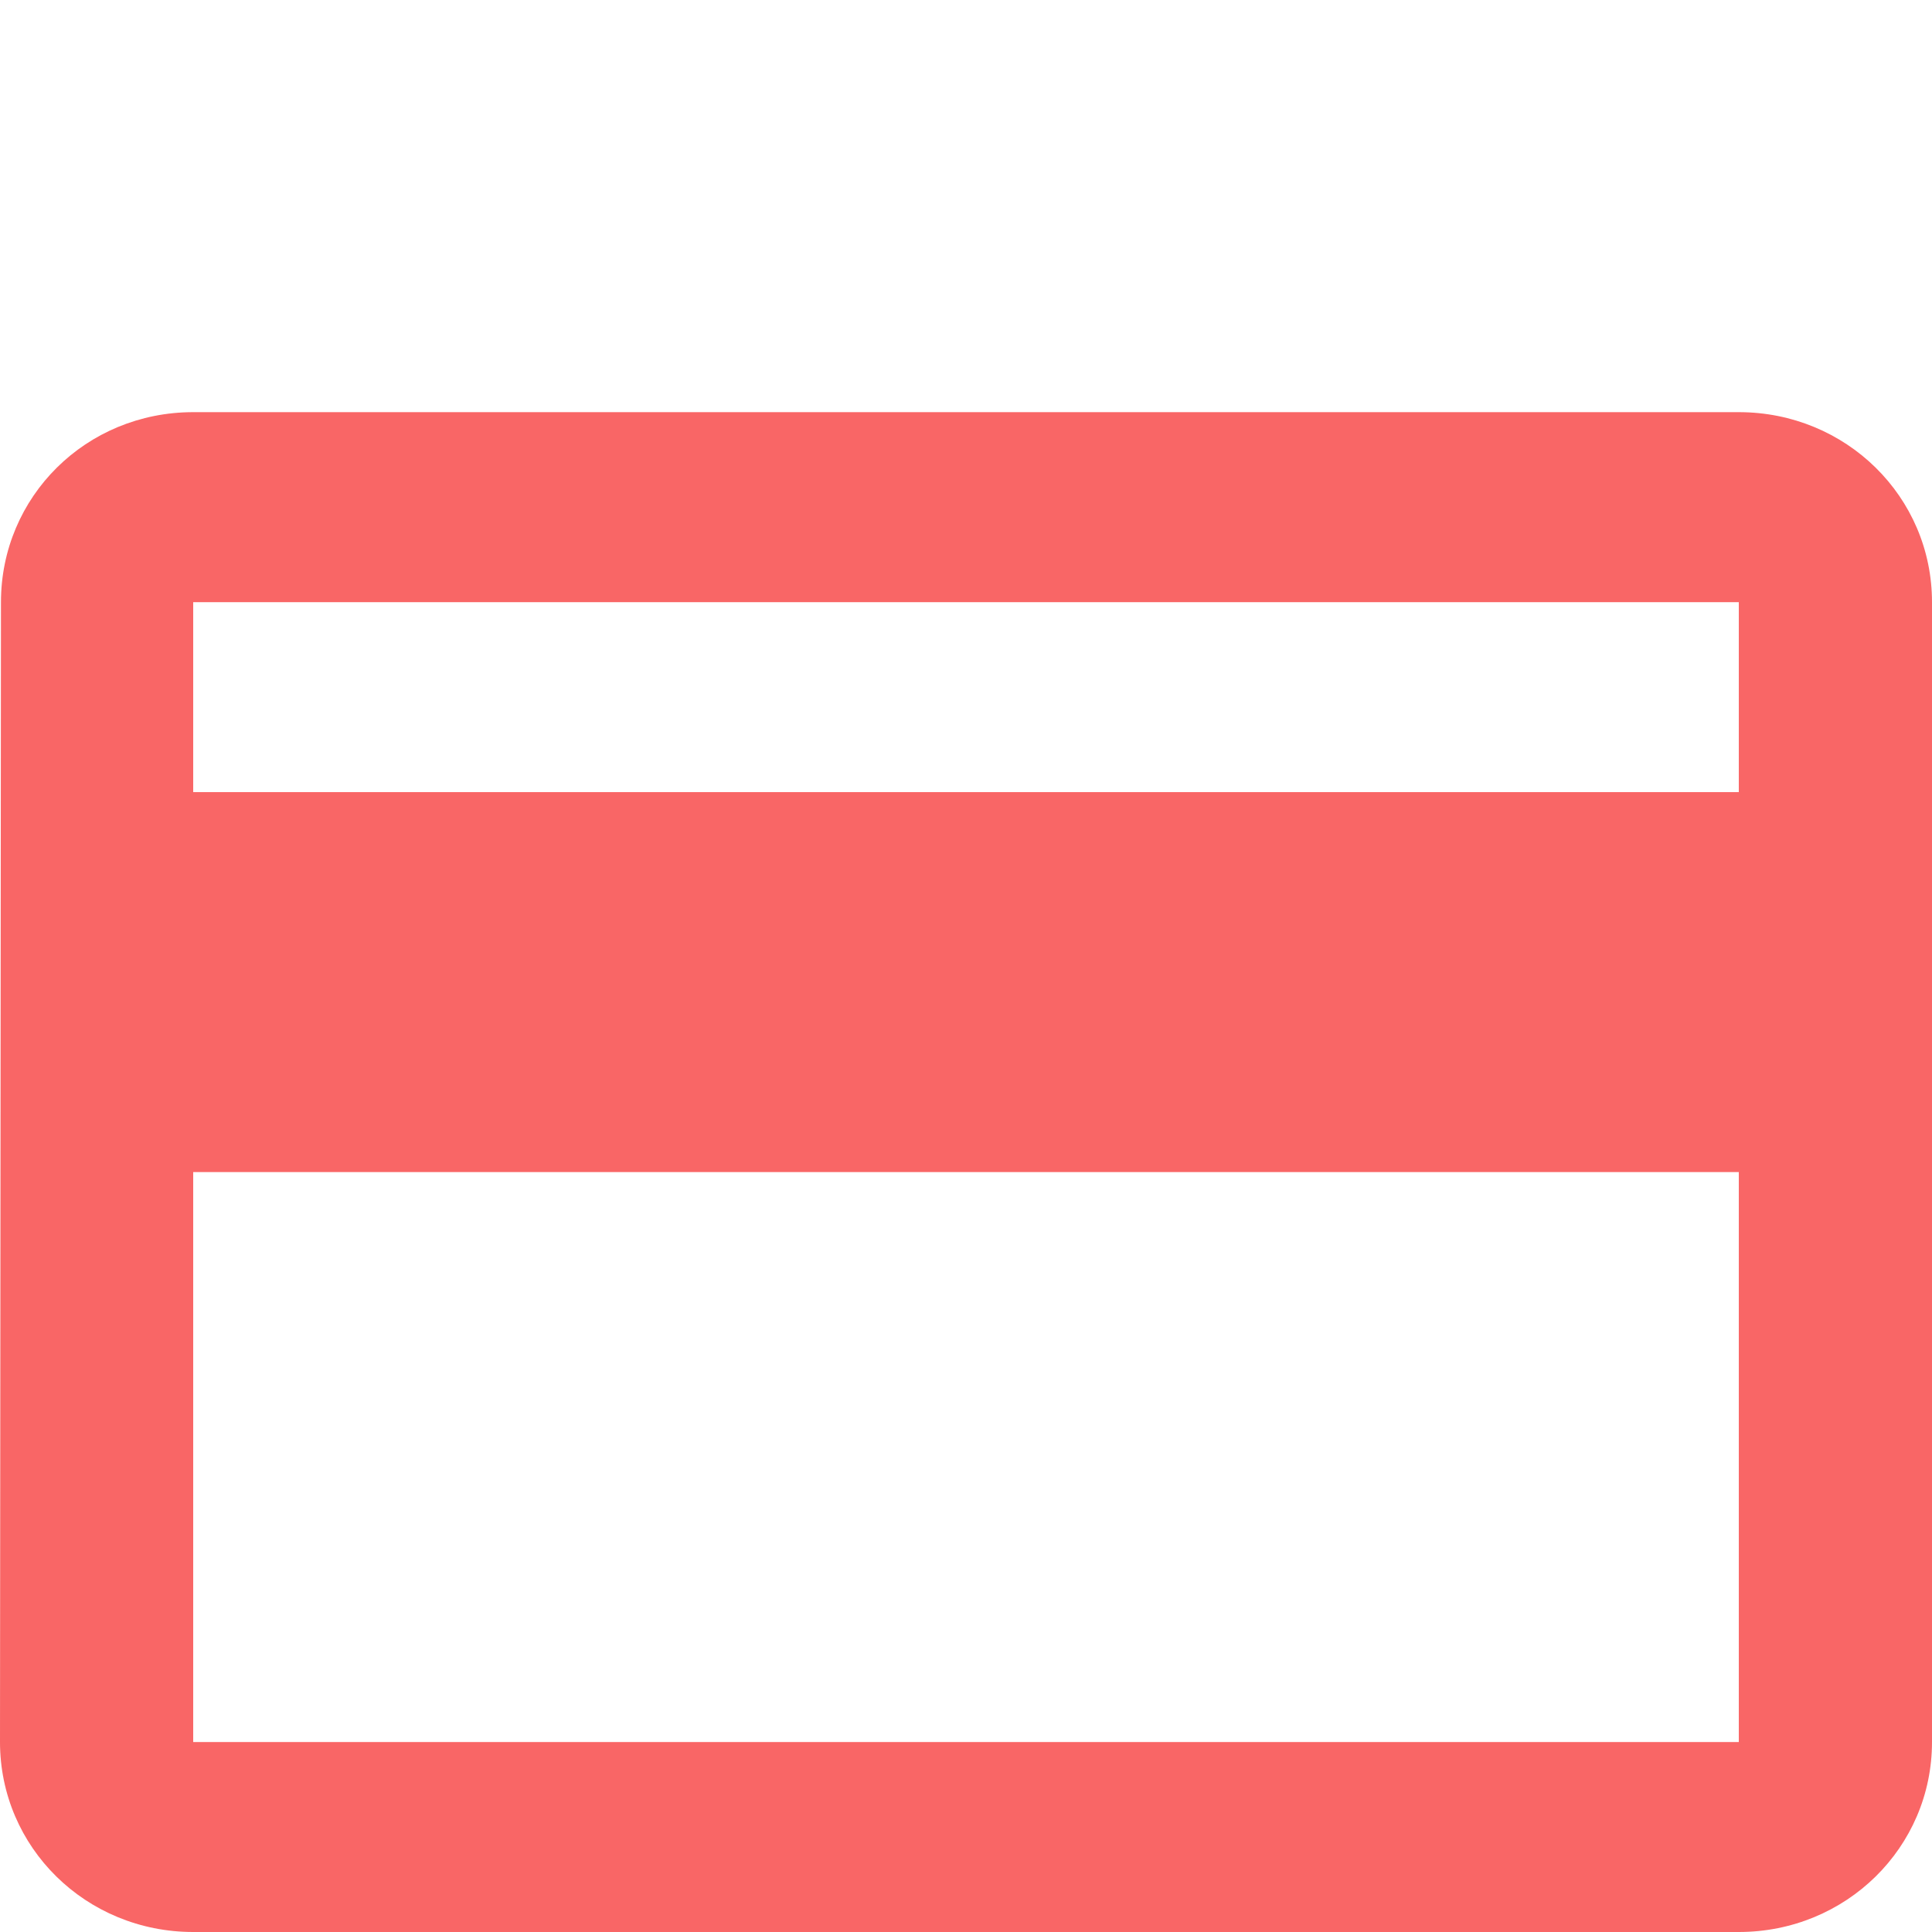
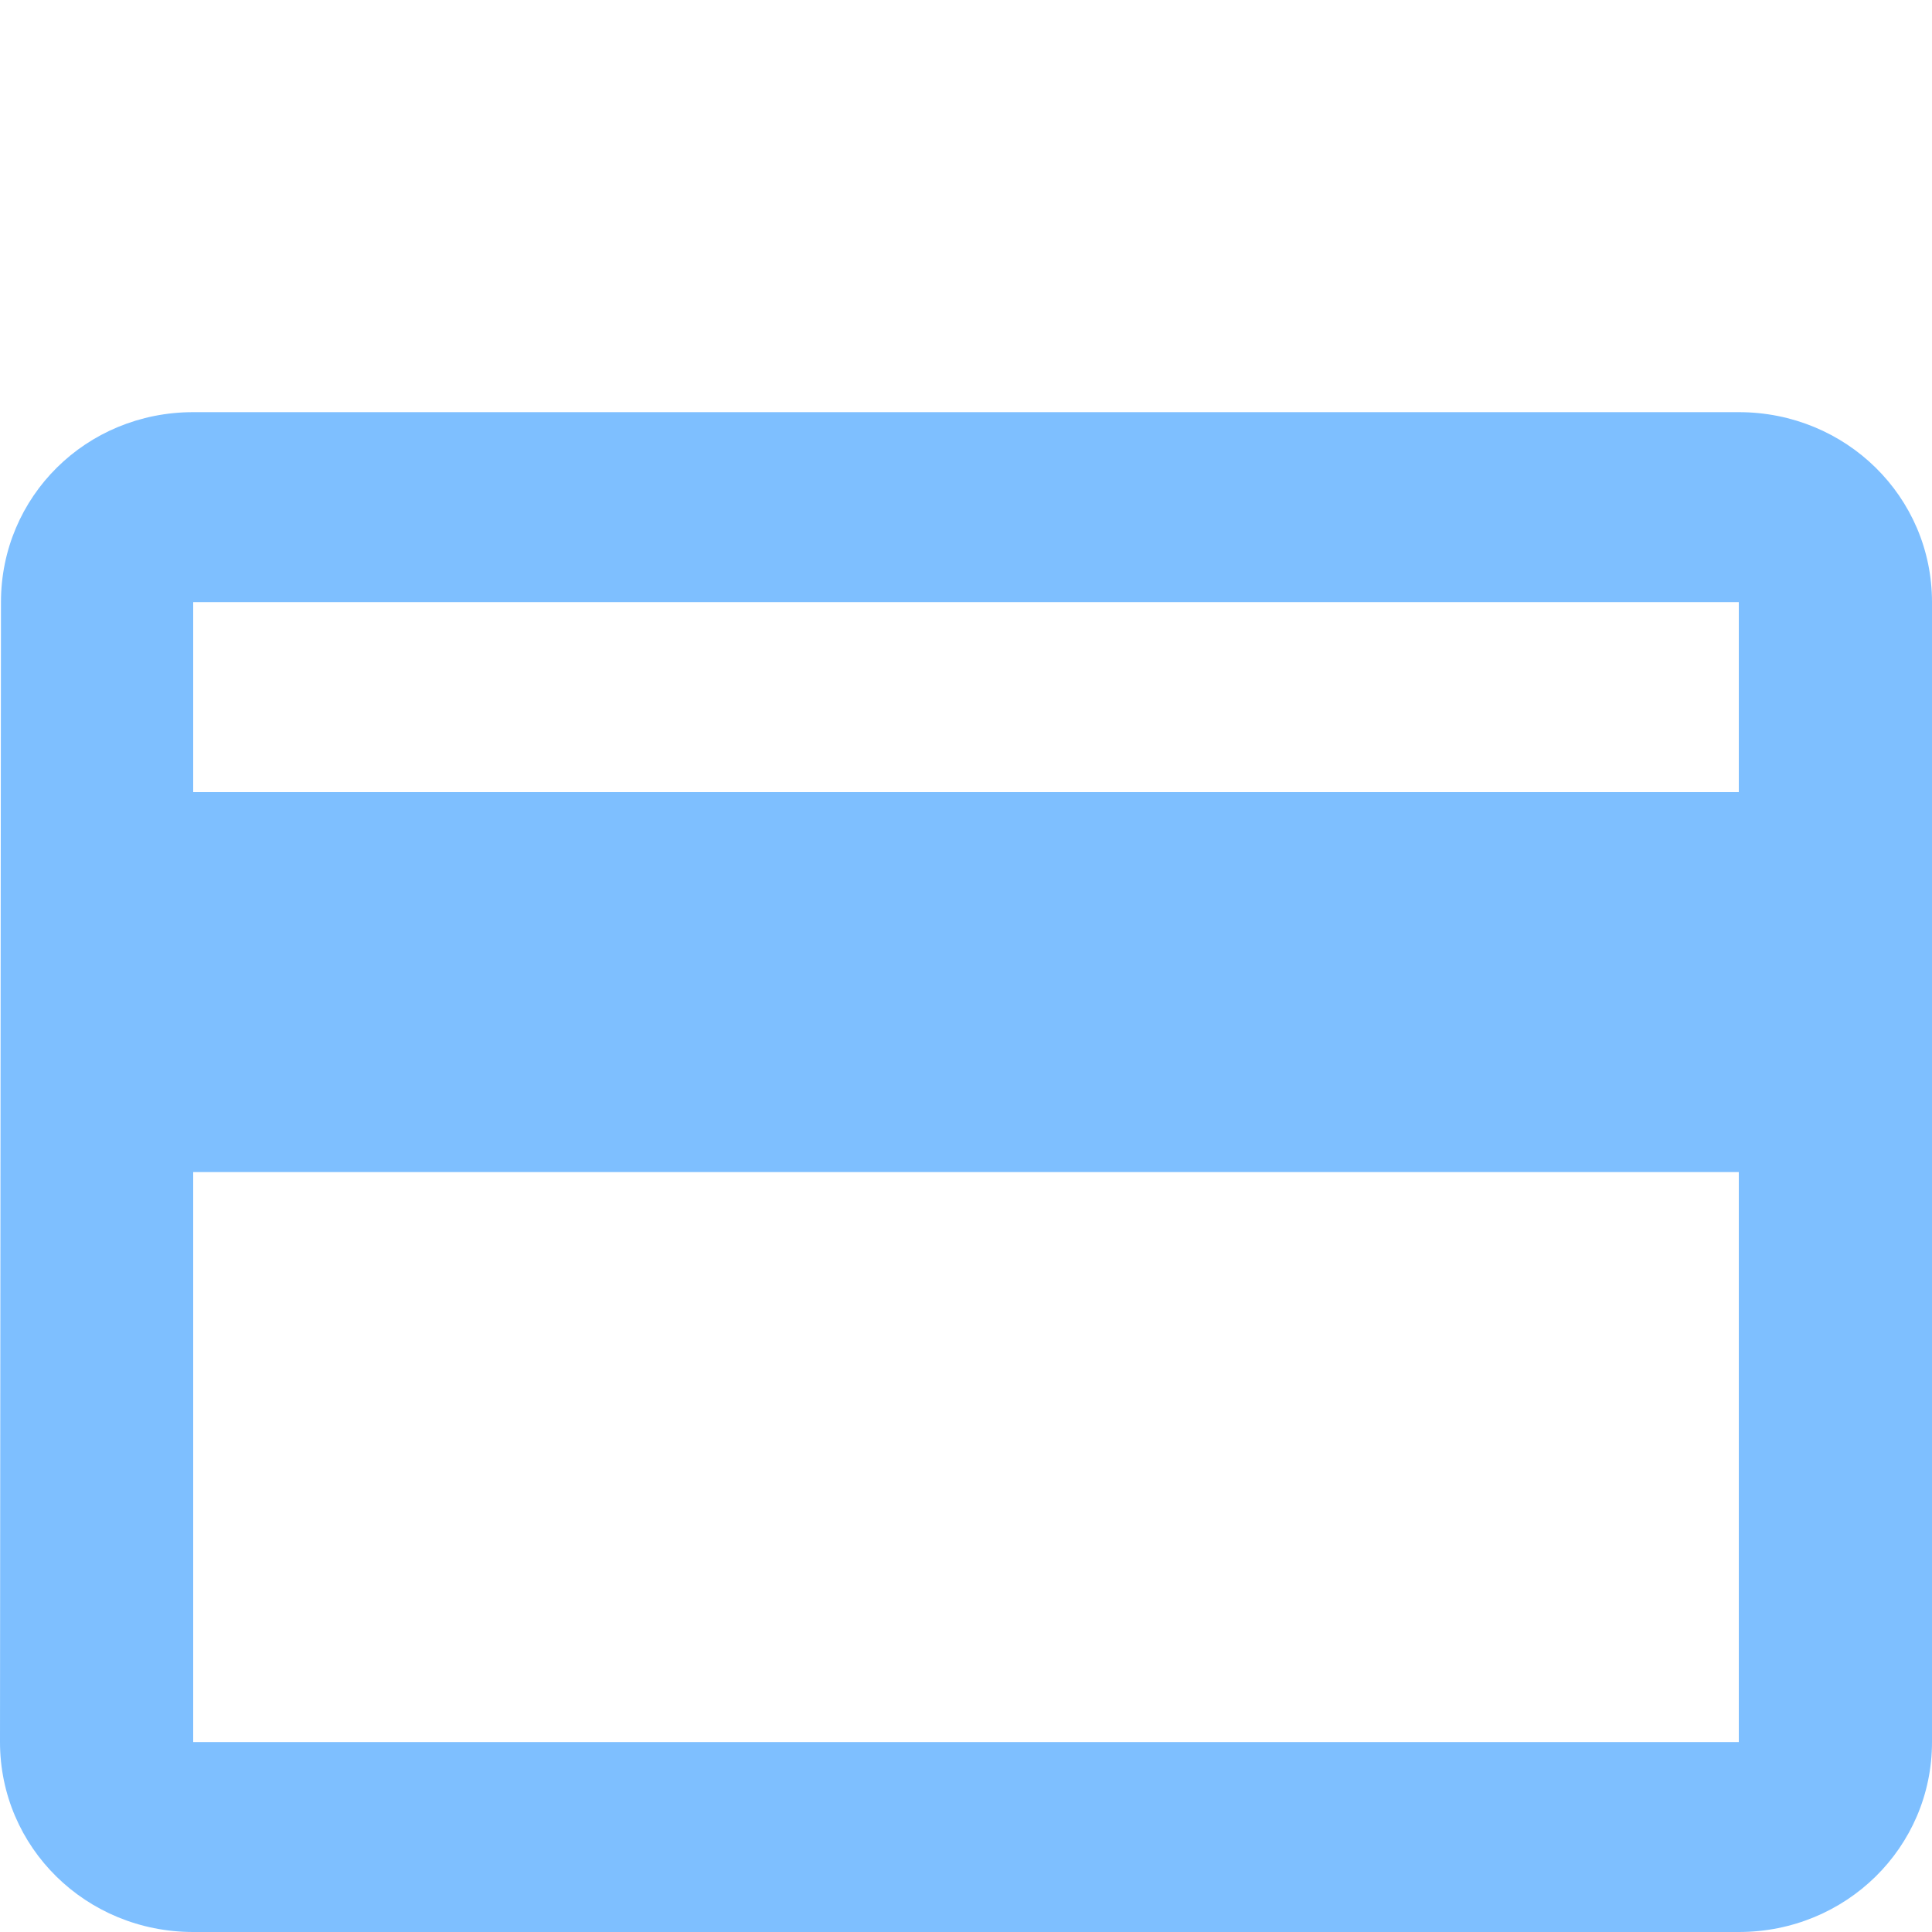
<svg xmlns="http://www.w3.org/2000/svg" width="150" height="150" viewBox="0 0 150 150" fill="none">
-   <path d="M135 32H15C6.675 32 0.075 38.564 0.075 46.75L0 135.25C0 143.436 6.675 150 15 150H135C143.325 150 150 143.436 150 135.25V46.75C150 38.564 143.325 32 135 32ZM135 135.25H15V91H135V135.25ZM135 61.5H15V46.75H135V61.5Z" fill="#F96666" />
+   <path d="M135 32H15C6.675 32 0.075 38.564 0.075 46.75L0 135.25C0 143.436 6.675 150 15 150H135C143.325 150 150 143.436 150 135.25V46.75C150 38.564 143.325 32 135 32ZM135 135.25H15V91H135V135.25ZM135 61.5H15V46.75H135V61.5Z" fill="#7EBFFF" />
</svg>
